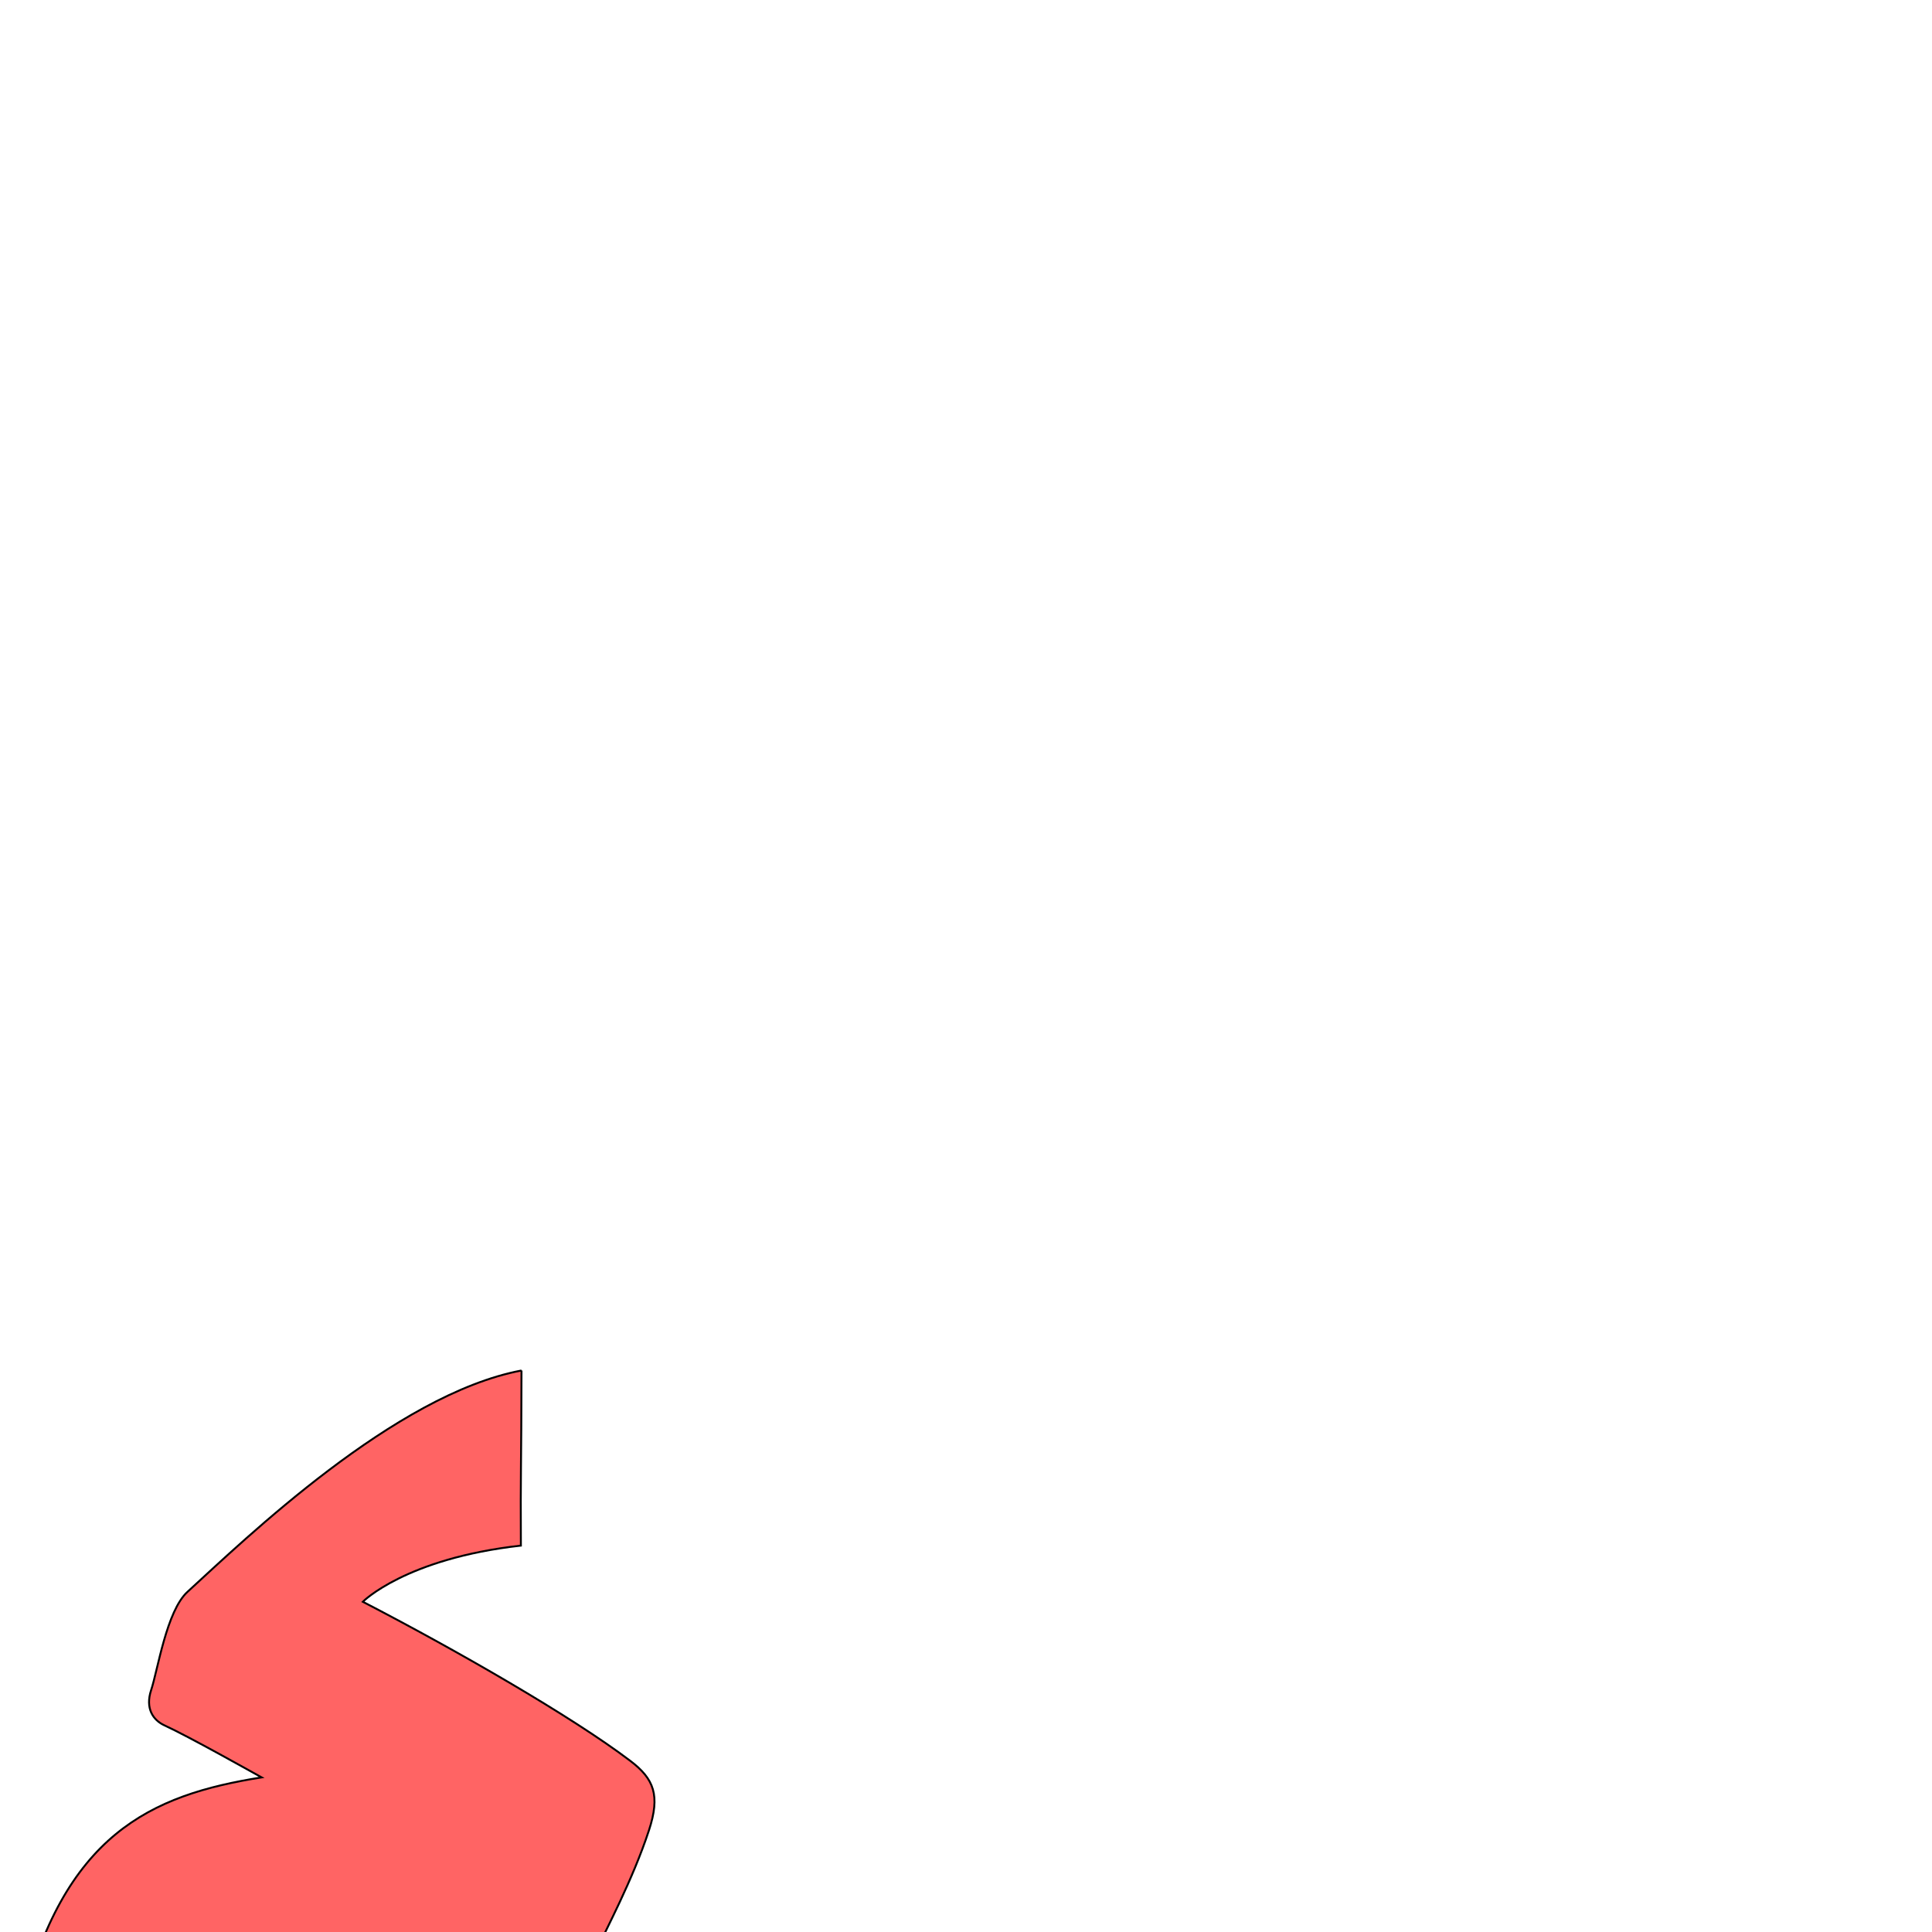
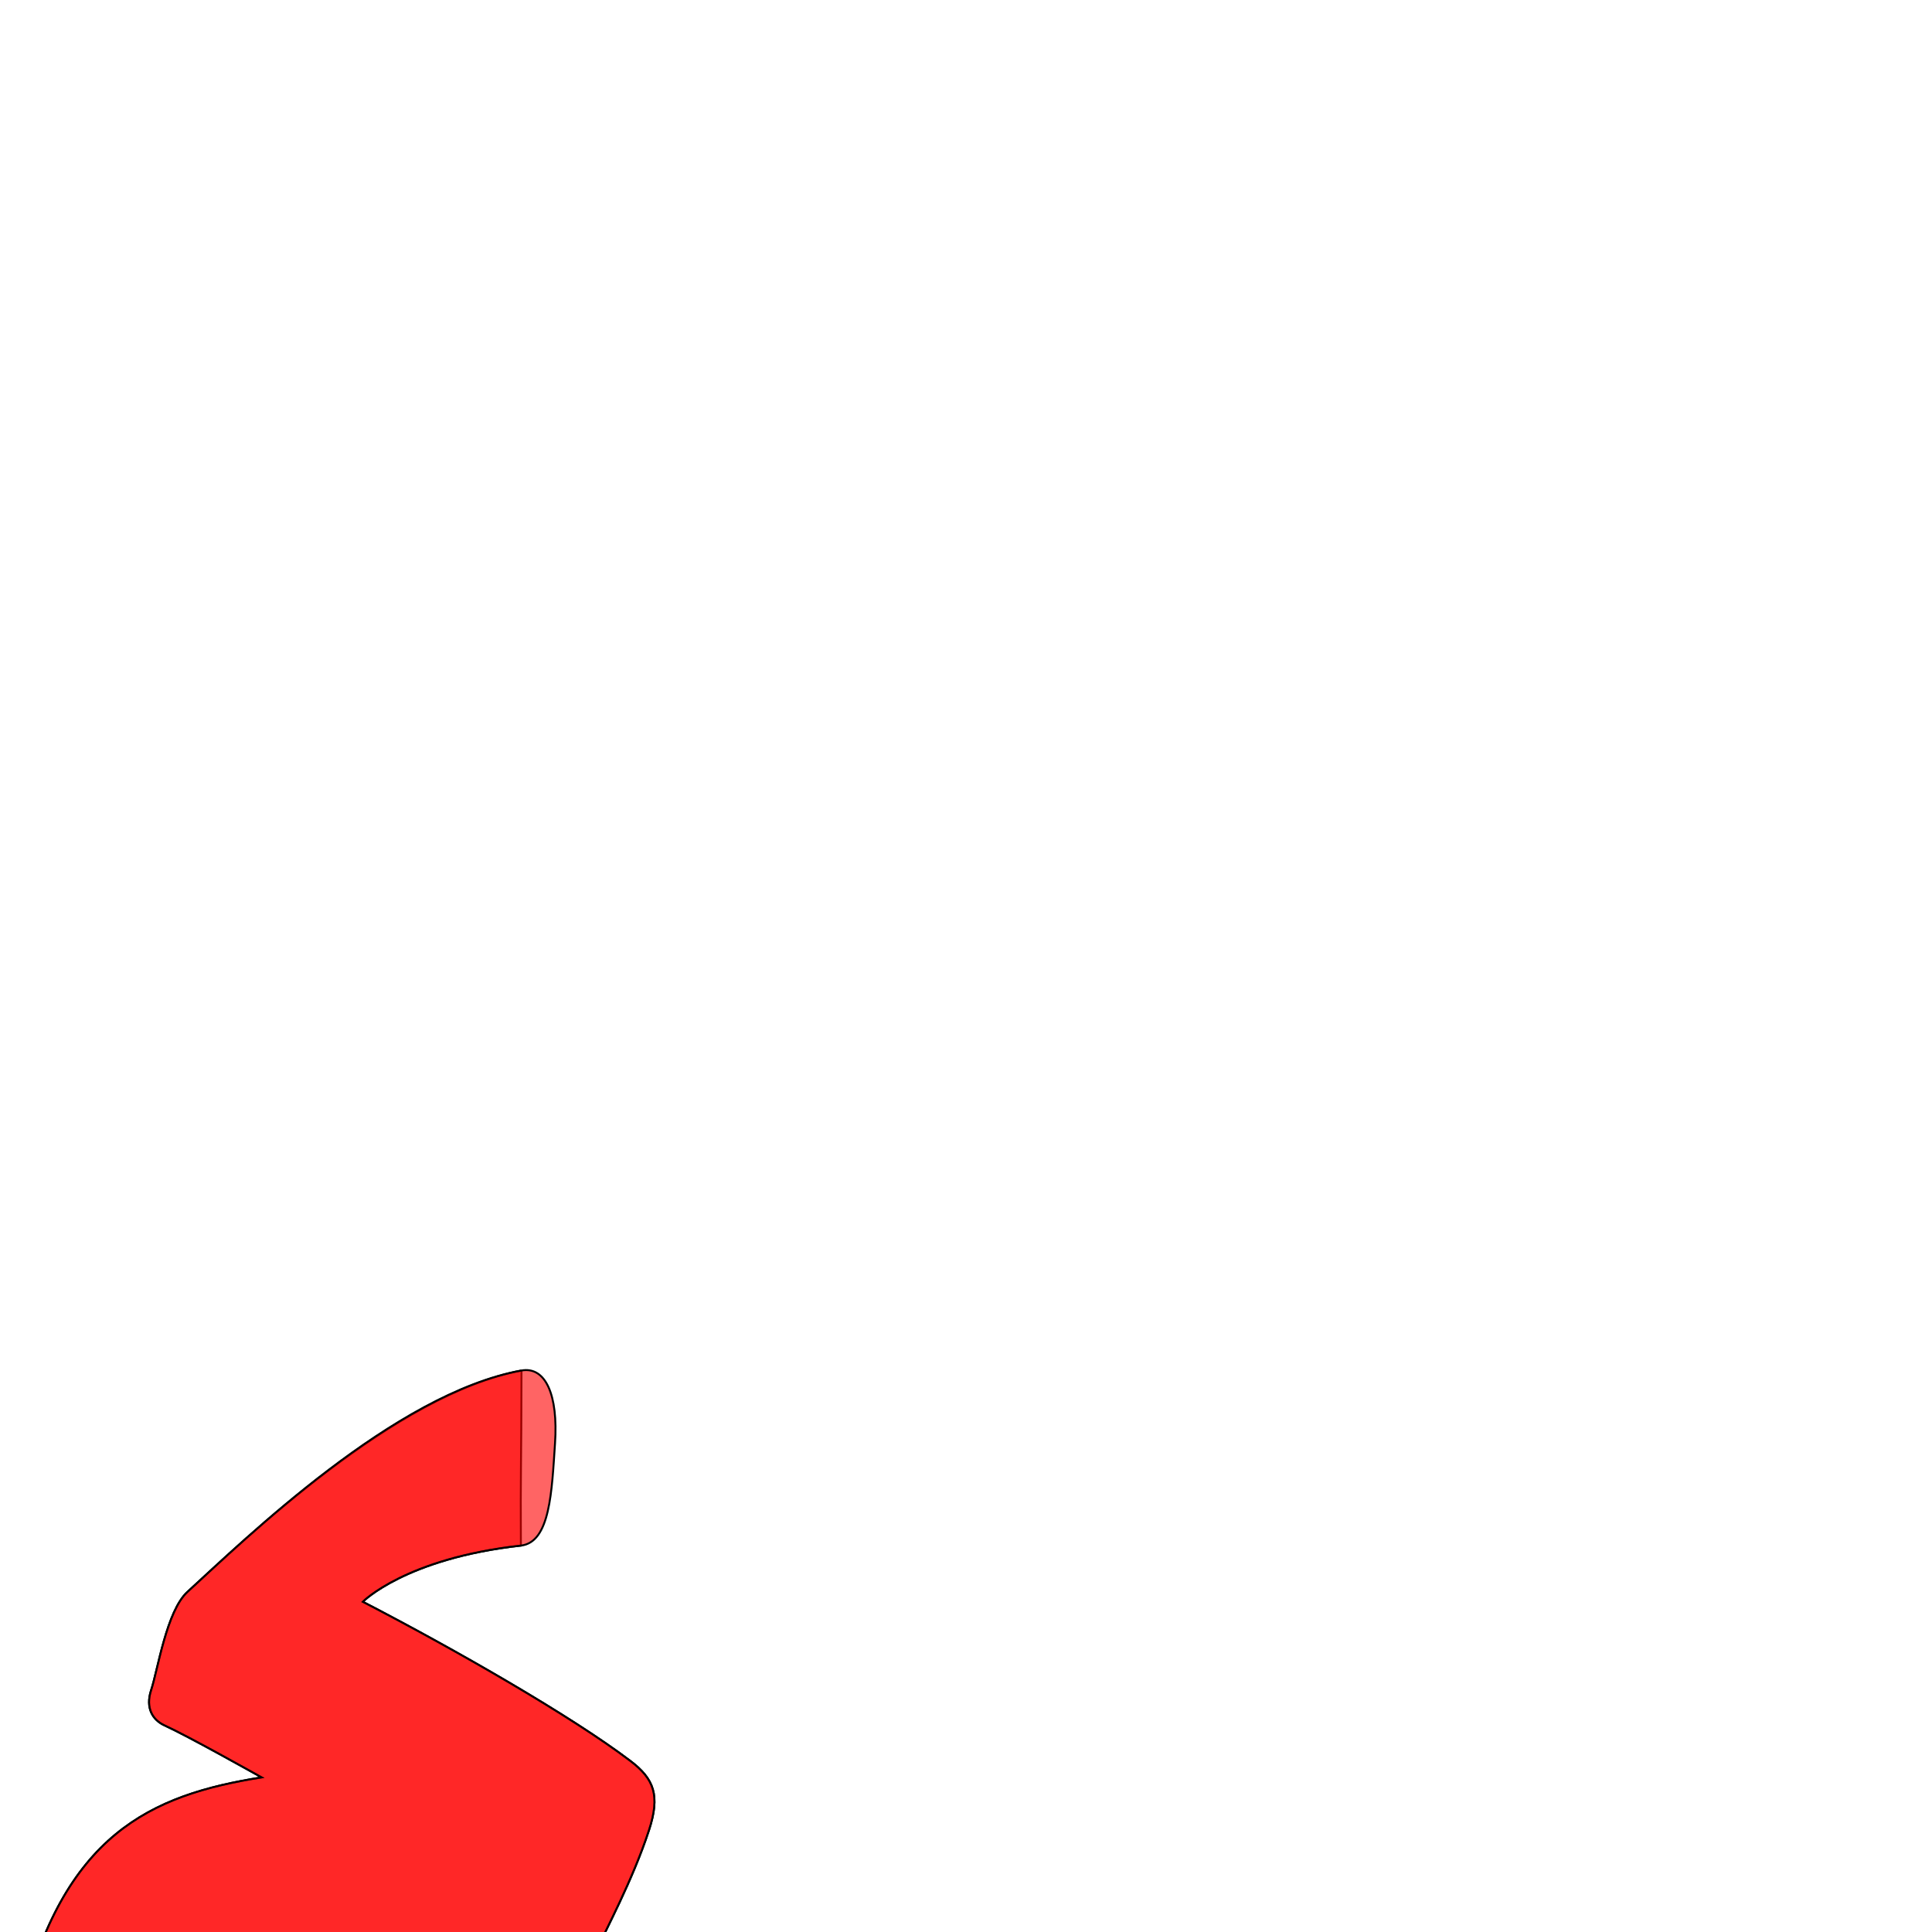
<svg xmlns="http://www.w3.org/2000/svg" version="1.0" width="1000" height="1000" id="svg5496">
  <defs id="defs5498">
    </defs>
  <g id="layer1" />
  <path style="fill:#ff0000;fill-opacity:0.608;fill-rule:evenodd;stroke:#000000;stroke-width:1px;stroke-linecap:butt;stroke-linejoin:miter;stroke-miterlimit:4;stroke-opacity:1;stroke-dasharray:none" d="m 269.925,709.37 c -65.49,12.349 -142.883,87.124 -172.89,114.574 -10.852,9.927 -15.354,40.436 -18.801,50.818 -3.144,9.47 0.953,15.559 6.875,18.281 12.874,5.918 45.243,24.138 50.309,26.929 -57.33,9.096 -102.722,29.386 -124.841,120.453 0,0 -19.647,67.336 -3.111,161.062 10.514,52.733 30.05,123.533 37.563,181.625 7.725,59.731 9.304,101.895 9.406,123.476 0.235,49.803 40.76,41.78 41.92,1.665 1.484,-51.303 -3.387,-79.128 -6.982,-124.611 -8.023,-101.511 -60.535,-303.747 -56.359,-325.985 5.226,-37.511 74.137,-48.094 125.512,-49.785 32.254,-1.062 87.414,-2.007 125.004,20.745 14.084,4.279 23.263,-13.966 26.344,-21.312 3.08,-7.346 17.524,-33.888 26.054,-60.023 5.871,-17.983 2.631,-26.503 -9.625,-35.812 -30.383,-23.079 -90.756,-57.685 -138.498,-82.401 0,0 22.084,-22.381 81.8,-29.07 -0.235,-37.611 0.239,-40.185 0.32,-90.63 z" id="path2566-3" />
+   <path style="fill:#ff0000;fill-opacity:0.608;fill-rule:evenodd;stroke:#000000;stroke-width:1px;stroke-linecap:butt;stroke-linejoin:miter;stroke-miterlimit:4;stroke-opacity:1;stroke-dasharray:none" d="m 269.925,709.37 c -65.595,11.748 -142.883,87.124 -172.89,114.574 -10.852,9.927 -15.354,40.436 -18.801,50.818 -3.144,9.47 0.953,15.559 6.875,18.281 12.874,5.918 45.243,24.138 50.309,26.929 -57.33,9.096 -102.722,29.386 -124.841,120.453 0,0 -19.647,67.336 -3.111,161.062 16.873,102.434 60.1,217.903 62.881,300.696 1.658,49.357 30.207,45.187 32.008,6.071 2.203,-47.831 -4.119,-93.496 -14.083,-138.928 -18.009,-82.112 -60.535,-272.91 -55.258,-311.668 5.226,-37.511 74.137,-48.094 125.512,-49.785 32.254,-1.062 87.414,-2.007 125.004,20.745 14.084,4.279 23.263,-13.966 26.344,-21.312 3.08,-7.346 17.524,-33.888 26.054,-60.023 5.871,-17.983 2.631,-26.503 -9.625,-35.812 -30.383,-23.079 -90.756,-57.685 -138.498,-82.401 0,0 22.072,-22.495 81.8,-29.07 15.187,-1.672 16.004,-28.071 17.678,-52.999 1.674,-24.928 -4.871,-39.868 -17.358,-37.632 z" id="path2566-3-8" />
</svg>
